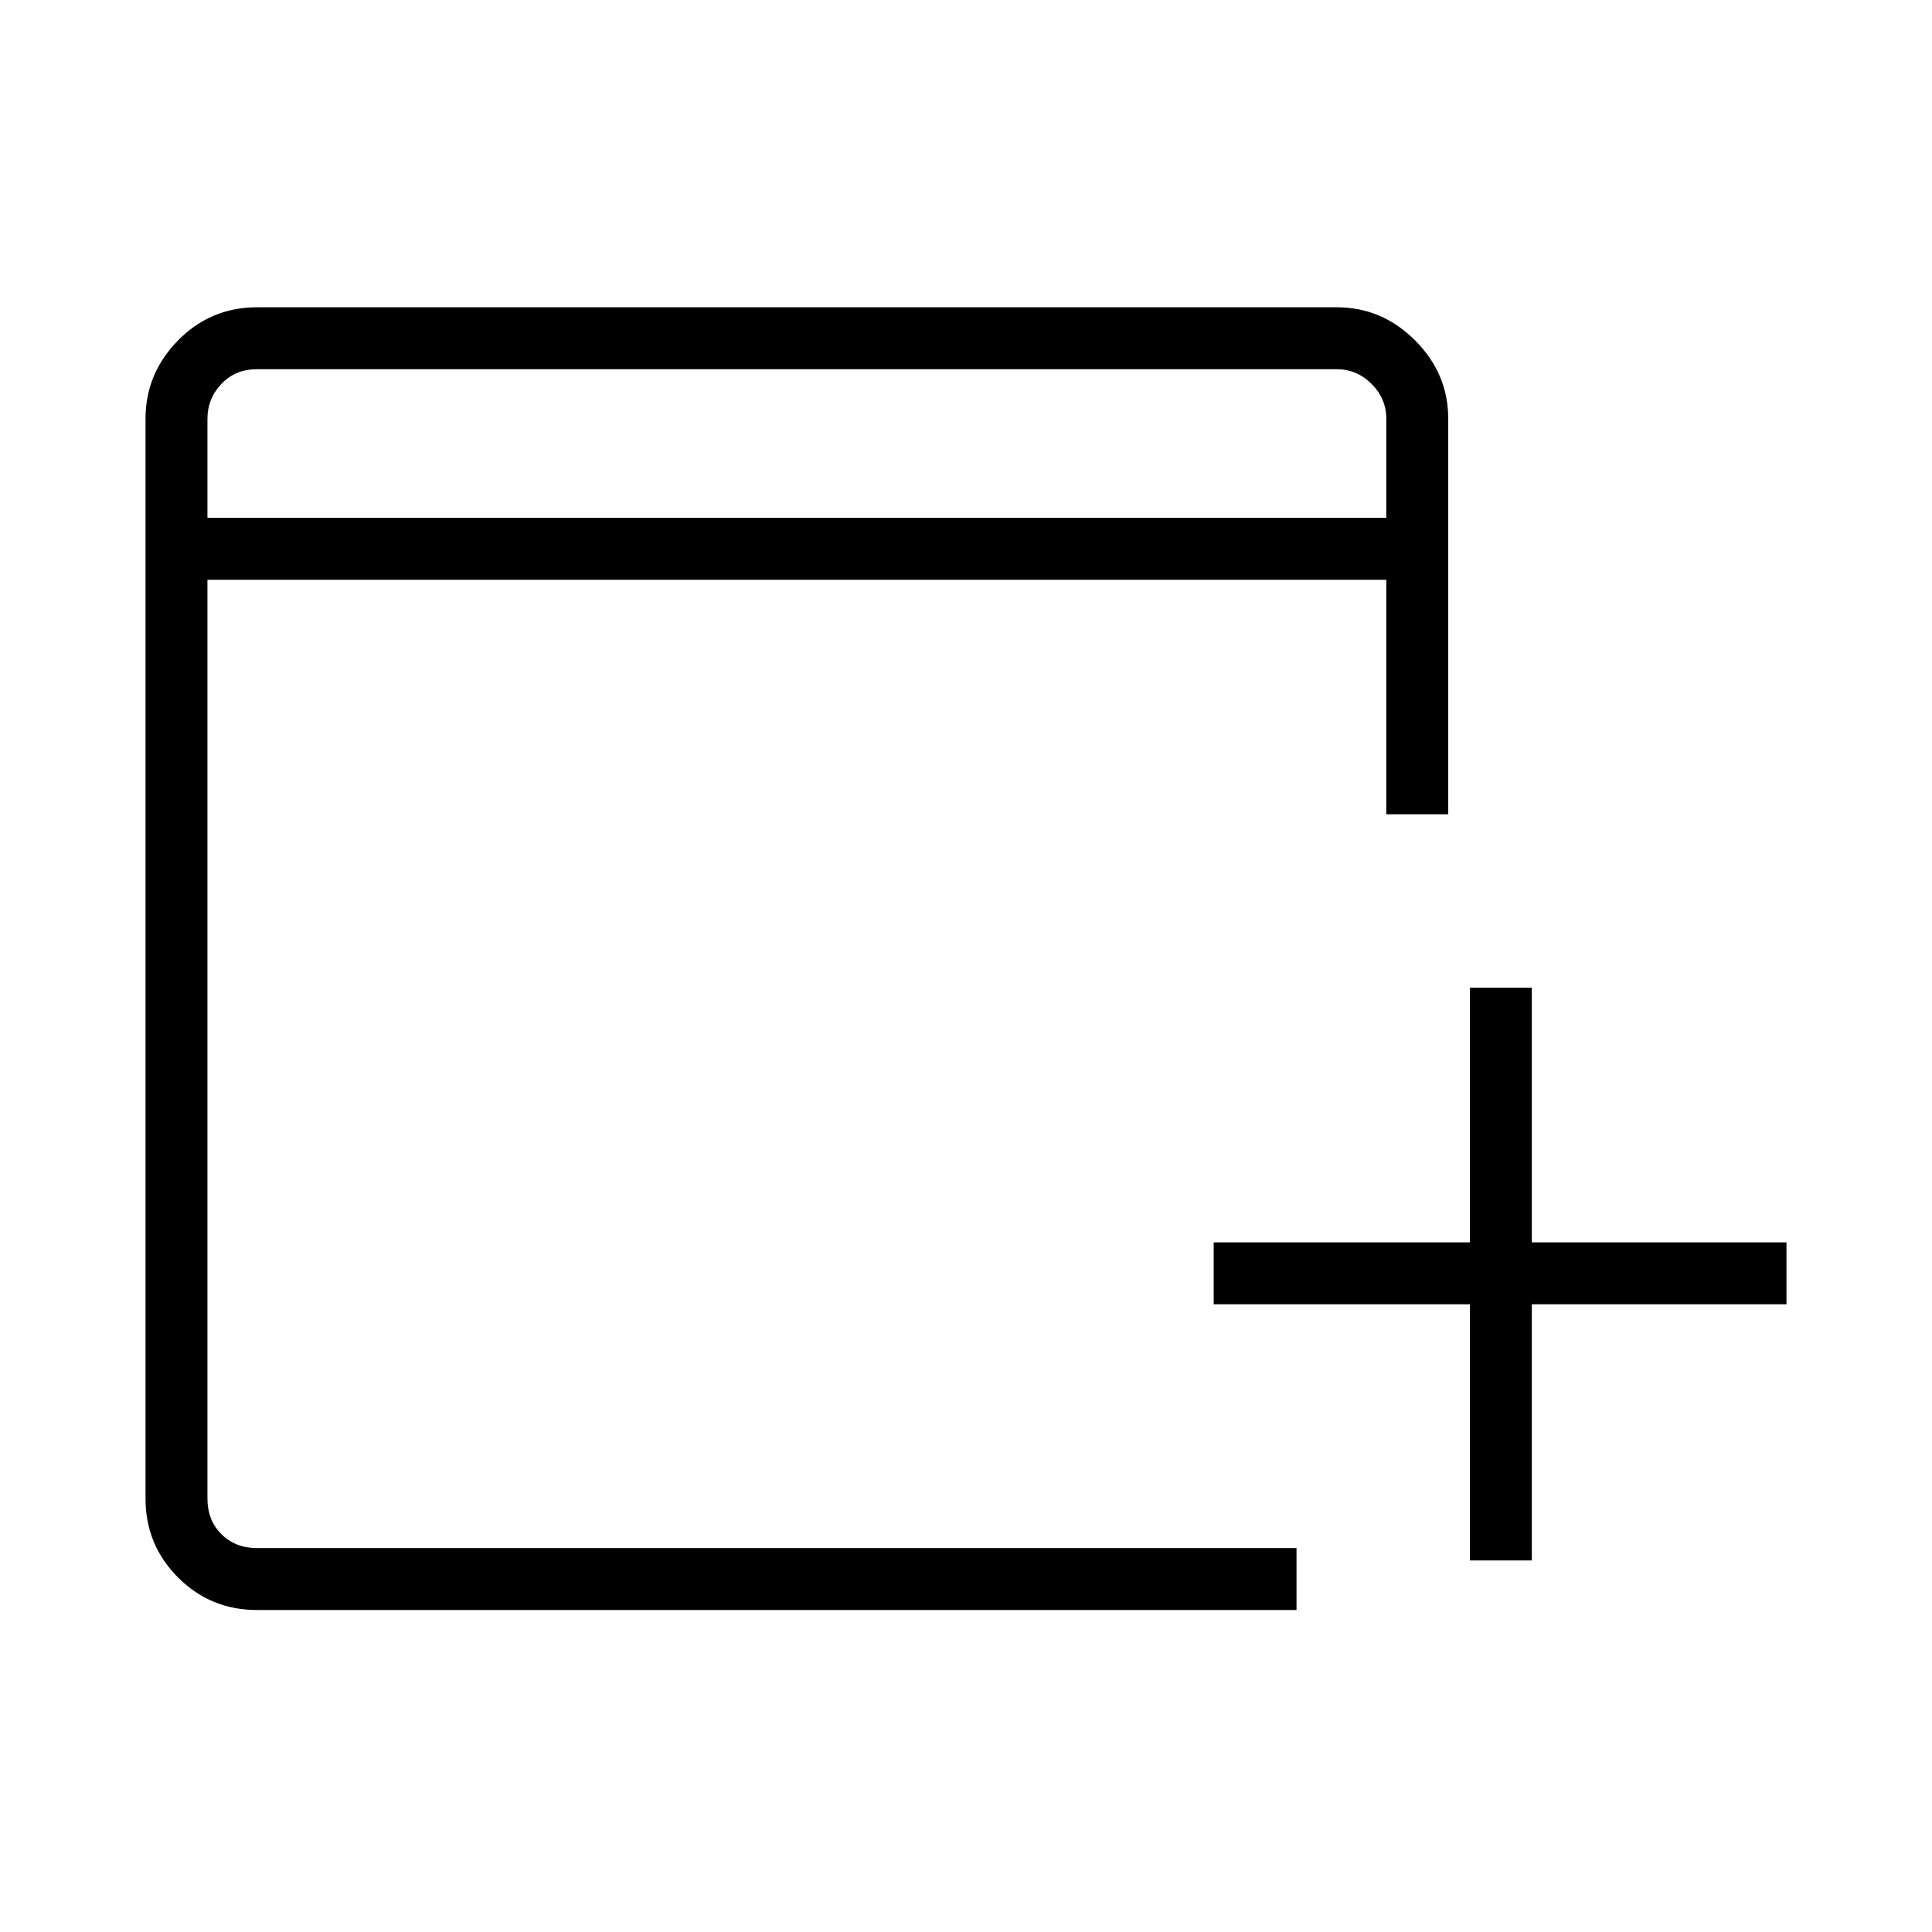
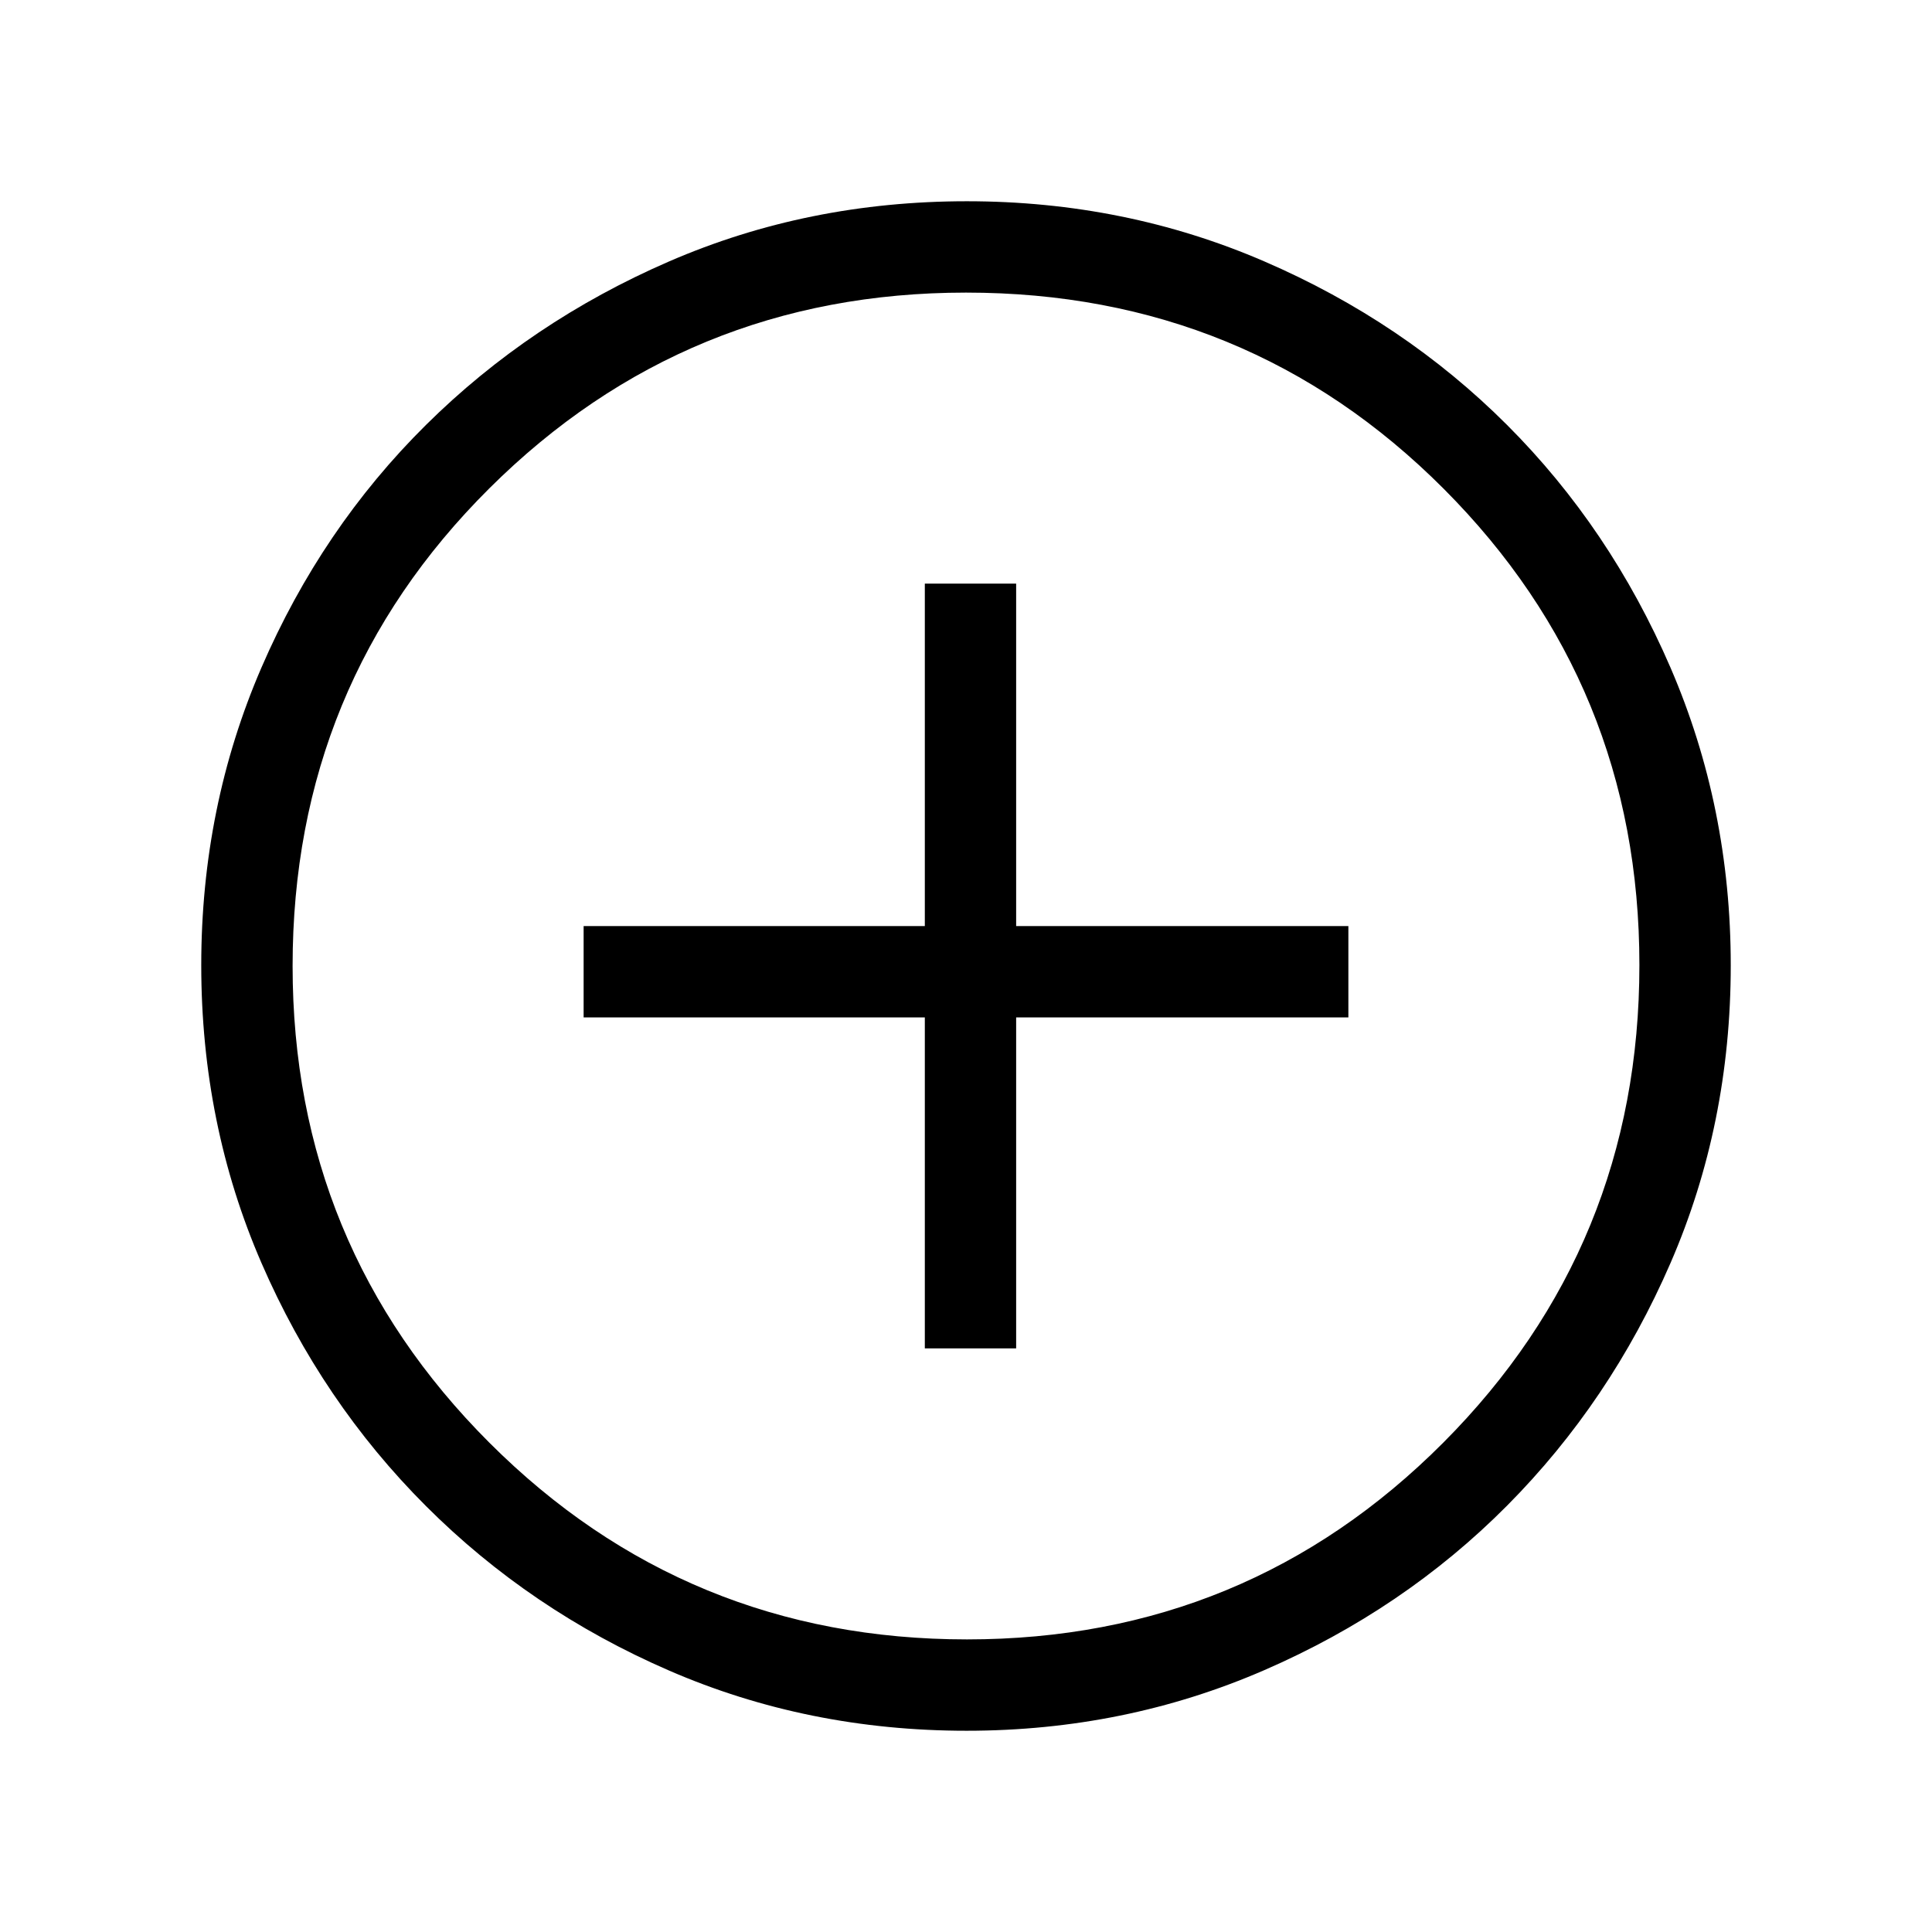
<svg xmlns="http://www.w3.org/2000/svg" height="48px" viewBox="0 -960 960 960" width="48px" fill="#000000">
-   <path d="M730.38-184.62v-127.3h-127.3v-30.77h127.3v-126.54h30.77v126.54h126.54v30.77H761.15v127.3h-30.77ZM127.69-160q-23.06 0-39.22-16.16-16.16-16.17-16.16-39.22v-536.54q0-22.46 16.16-38.93 16.16-16.46 39.22-16.46h536.54q22.46 0 38.92 16.46 16.47 16.47 16.47 38.93v196.54h-30.77v-116.54H103.08v456.54q0 10.76 6.92 17.69 6.92 6.92 17.69 6.92h516.54V-160H127.69Zm-24.61-542.69h585.77v-49.23q0-10-7.31-17.31-7.31-7.31-17.31-7.31H127.69q-10.77 0-17.69 7.31-6.92 7.31-6.92 17.31v49.23Zm0 0v-73.85 73.85Z" />
+   <path d="M459.54-290h45.38v-164.46H670v-45.39H504.92V-670h-45.38v170.15H290v45.39h169.54V-290Zm20.79 190q-78.95 0-147.89-29.92-68.95-29.92-120.76-81.71-51.81-51.79-81.75-120.78Q100-401.39 100-480.43q0-78.66 29.92-147.87 29.92-69.21 81.71-120.52 51.79-51.31 120.78-81.25Q401.39-860 480.43-860q78.66 0 147.87 29.92 69.21 29.92 120.52 81.21 51.31 51.29 81.25 120.63Q860-558.9 860-480.33q0 78.95-29.92 147.89-29.92 68.95-81.21 120.57-51.29 51.63-120.63 81.75Q558.9-100 480.33-100Zm.17-45.39q139.19 0 236.65-97.76 97.46-97.77 97.46-237.35 0-139.19-97.27-236.65-97.27-97.46-237.34-97.46-139.08 0-236.85 97.27-97.76 97.27-97.76 237.34 0 139.08 97.76 236.85 97.77 97.76 237.35 97.76ZM480-480Z" />
</svg>
